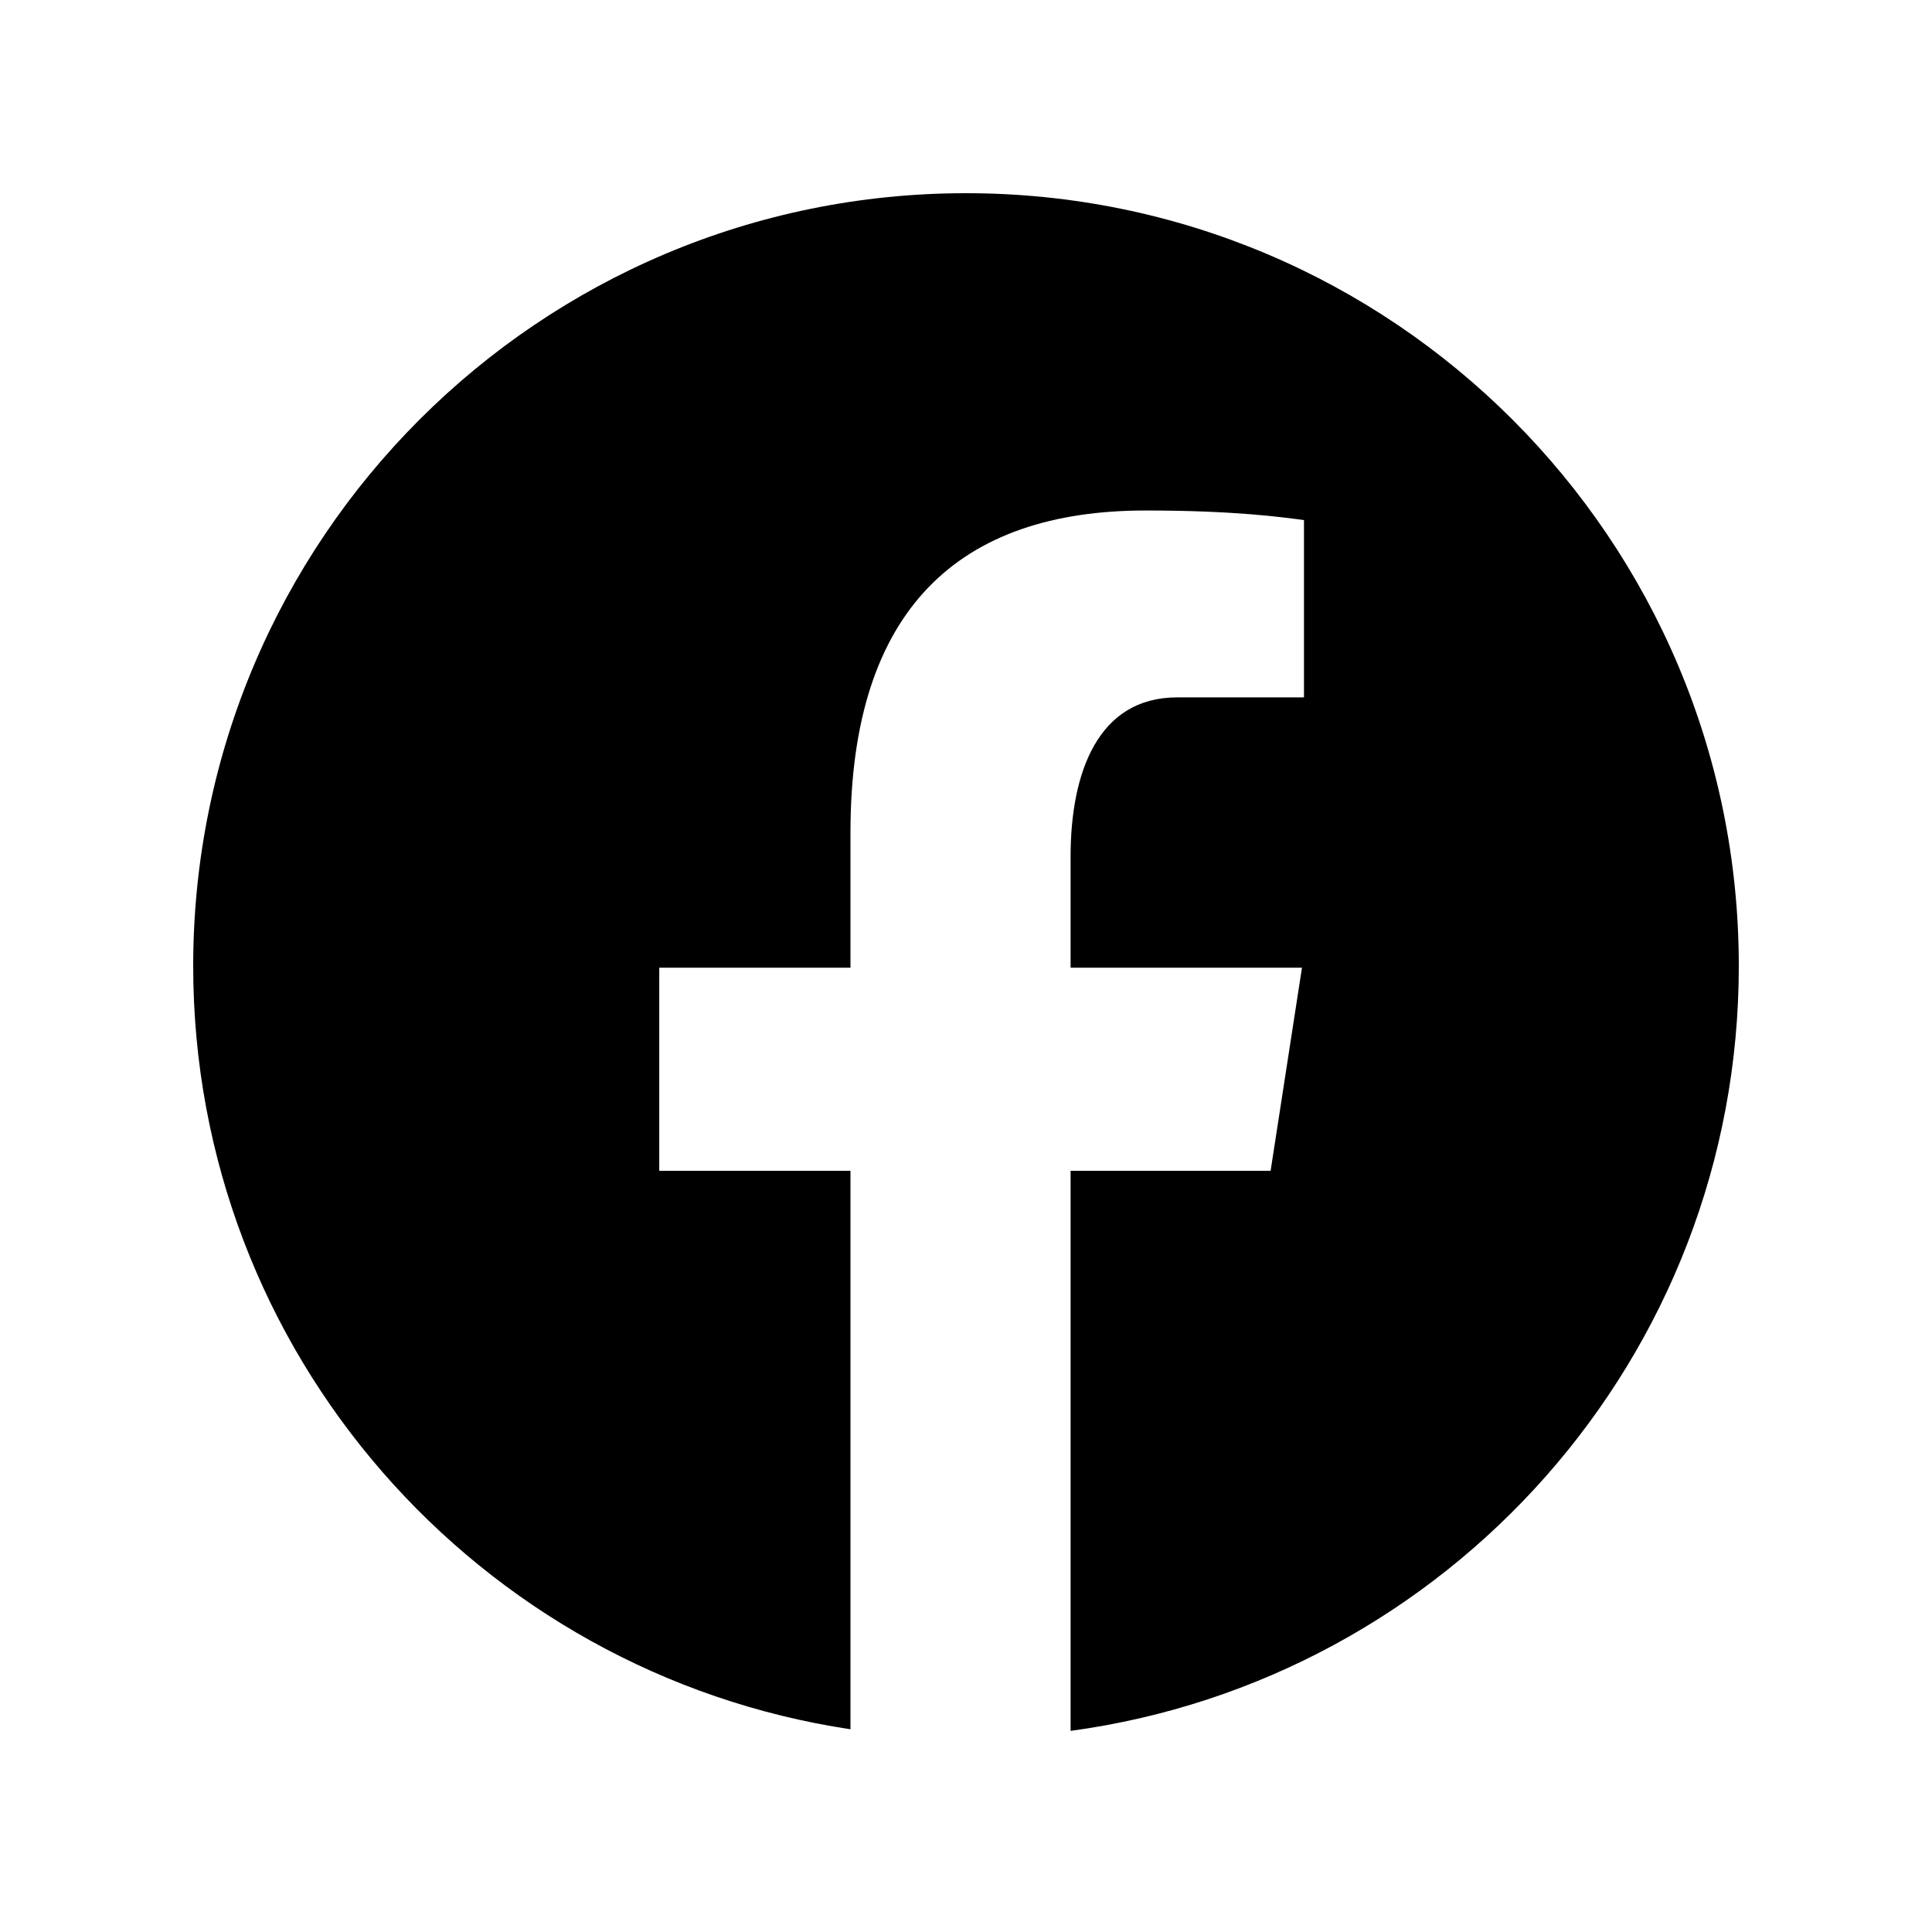
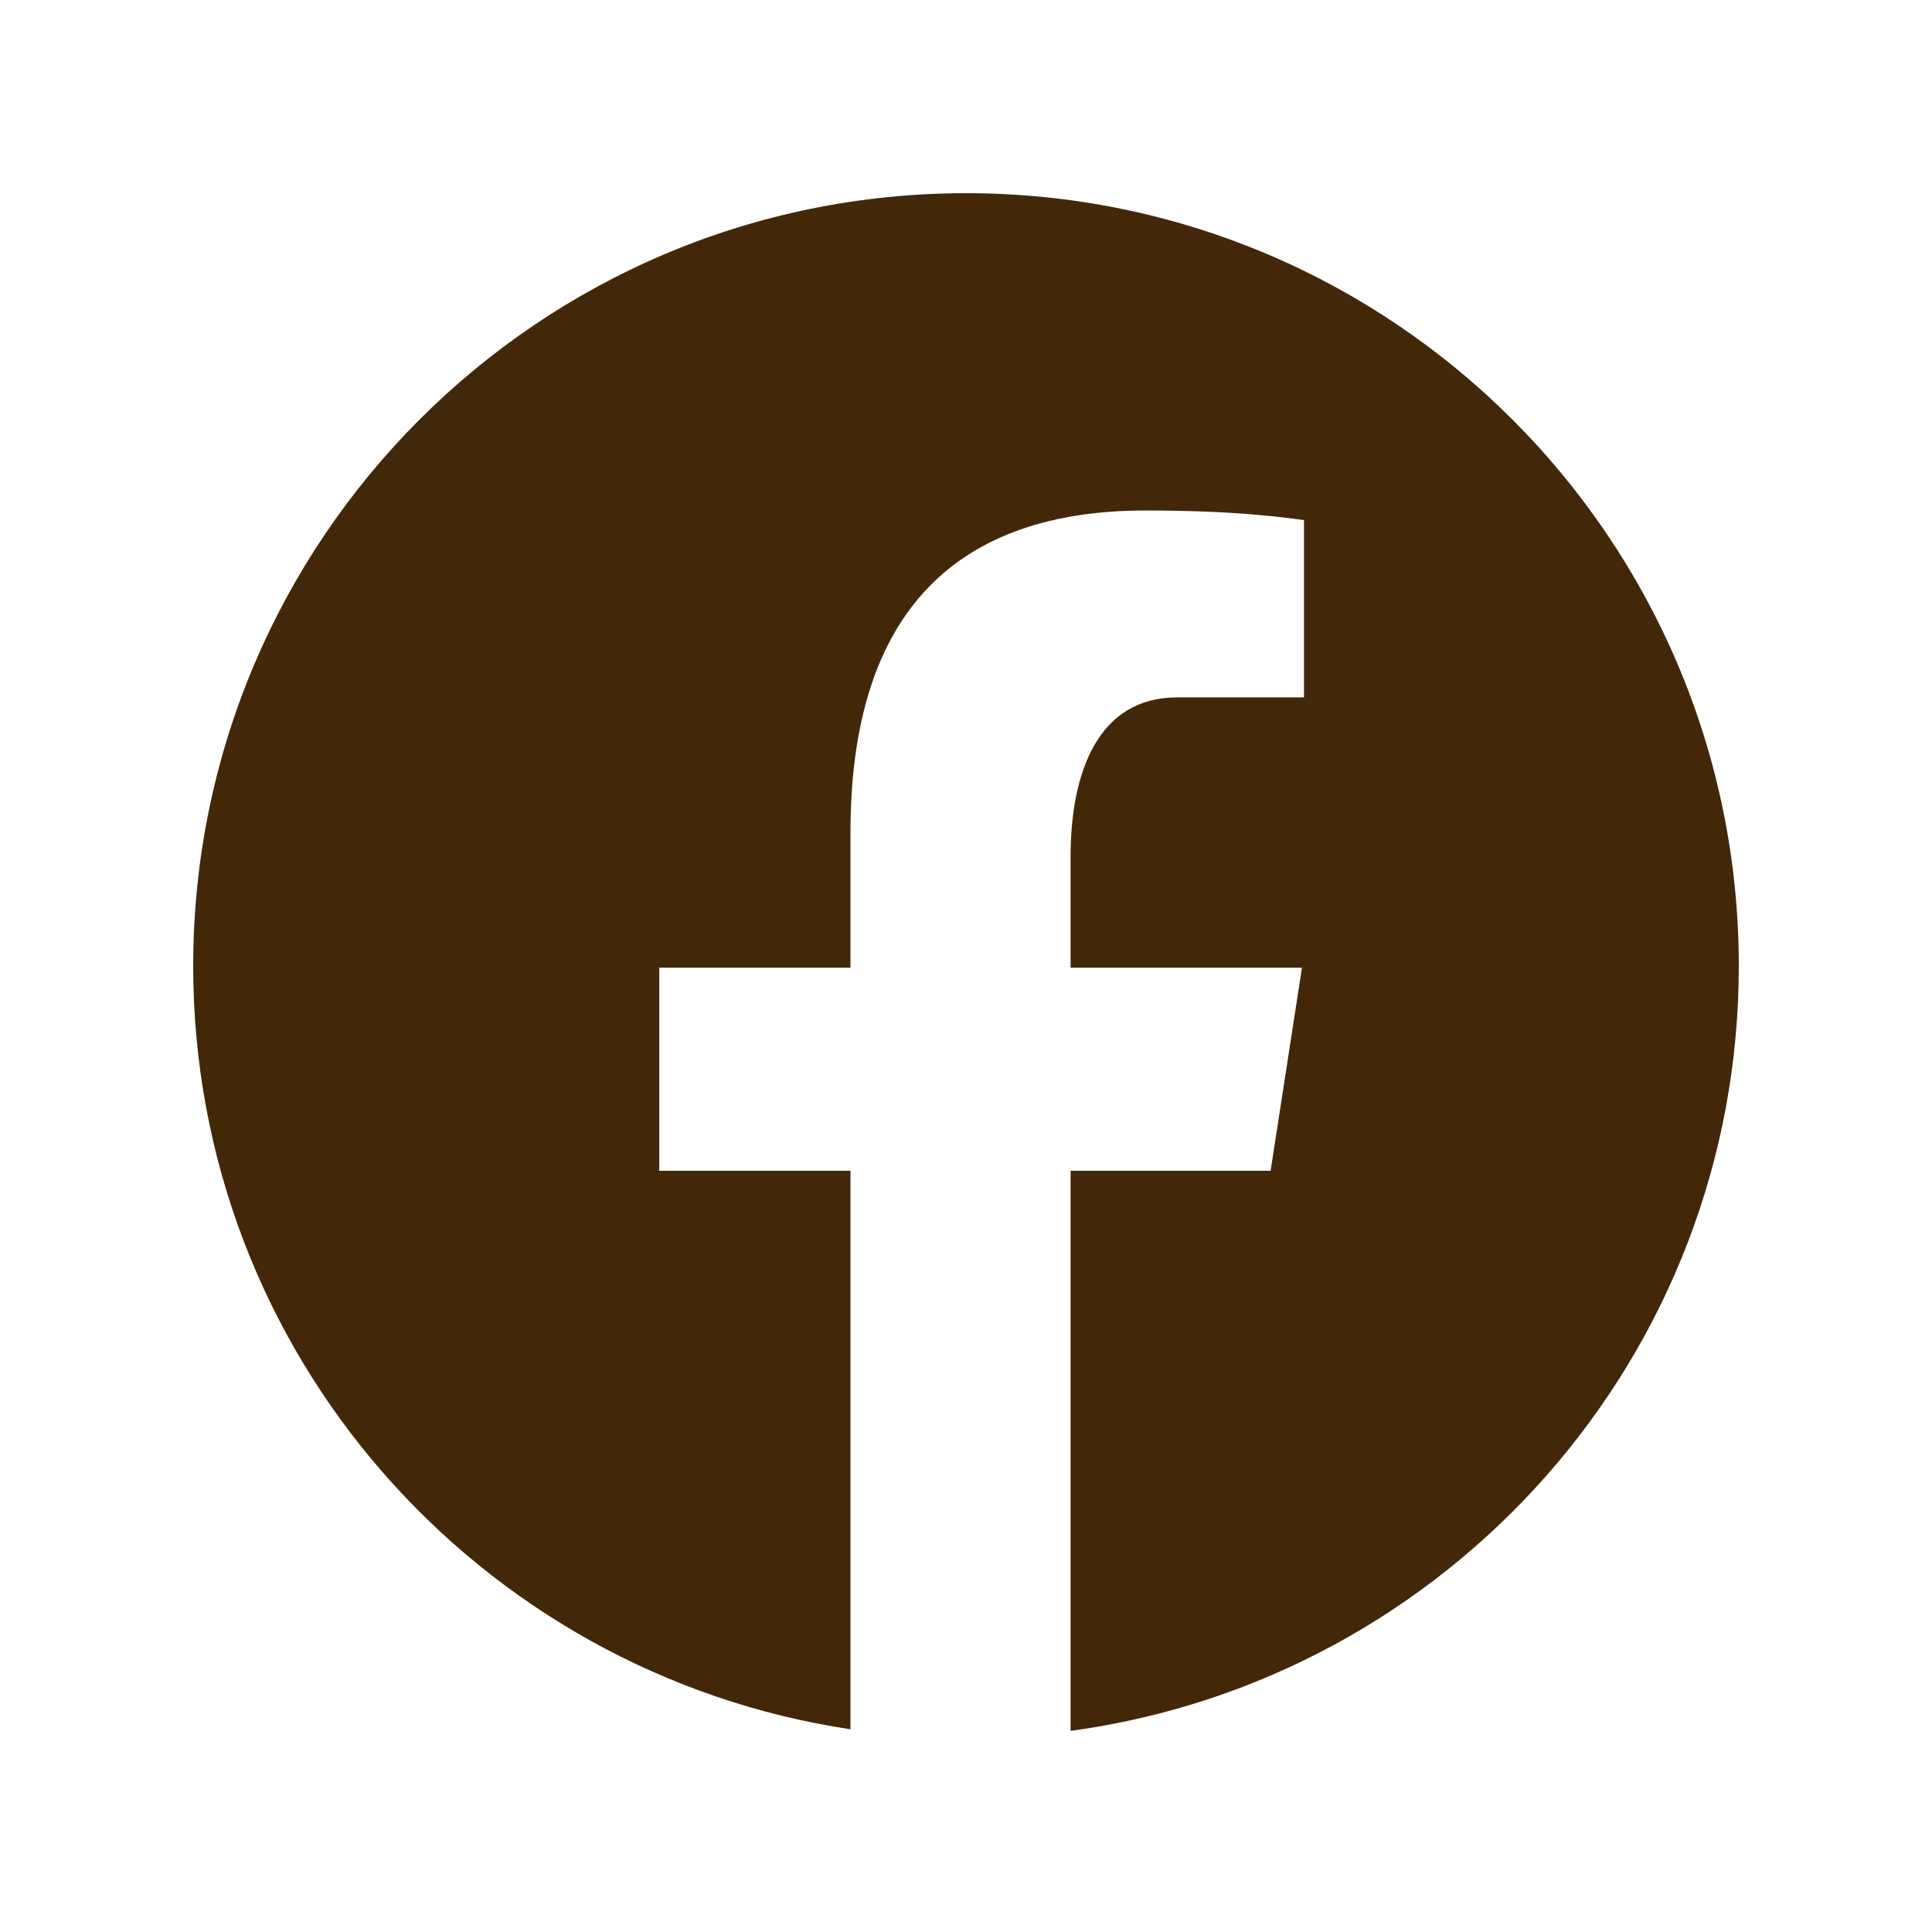
- <svg xmlns="http://www.w3.org/2000/svg" fill="#000000" viewBox="0 0 30 30" width="30px" height="30px">
+ <svg xmlns="http://www.w3.org/2000/svg" fill="#422709" viewBox="0 0 30 30" width="30px" height="30px">
  <path d="M15,3C8.373,3,3,8.373,3,15c0,6.016,4.432,10.984,10.206,11.852V18.18h-2.969v-3.154h2.969v-2.099c0-3.475,1.693-5,4.581-5 c1.383,0,2.115,0.103,2.461,0.149v2.753h-1.97c-1.226,0-1.654,1.163-1.654,2.473v1.724h3.593L19.73,18.18h-3.106v8.697 C22.481,26.083,27,21.075,27,15C27,8.373,21.627,3,15,3z" />
</svg>
